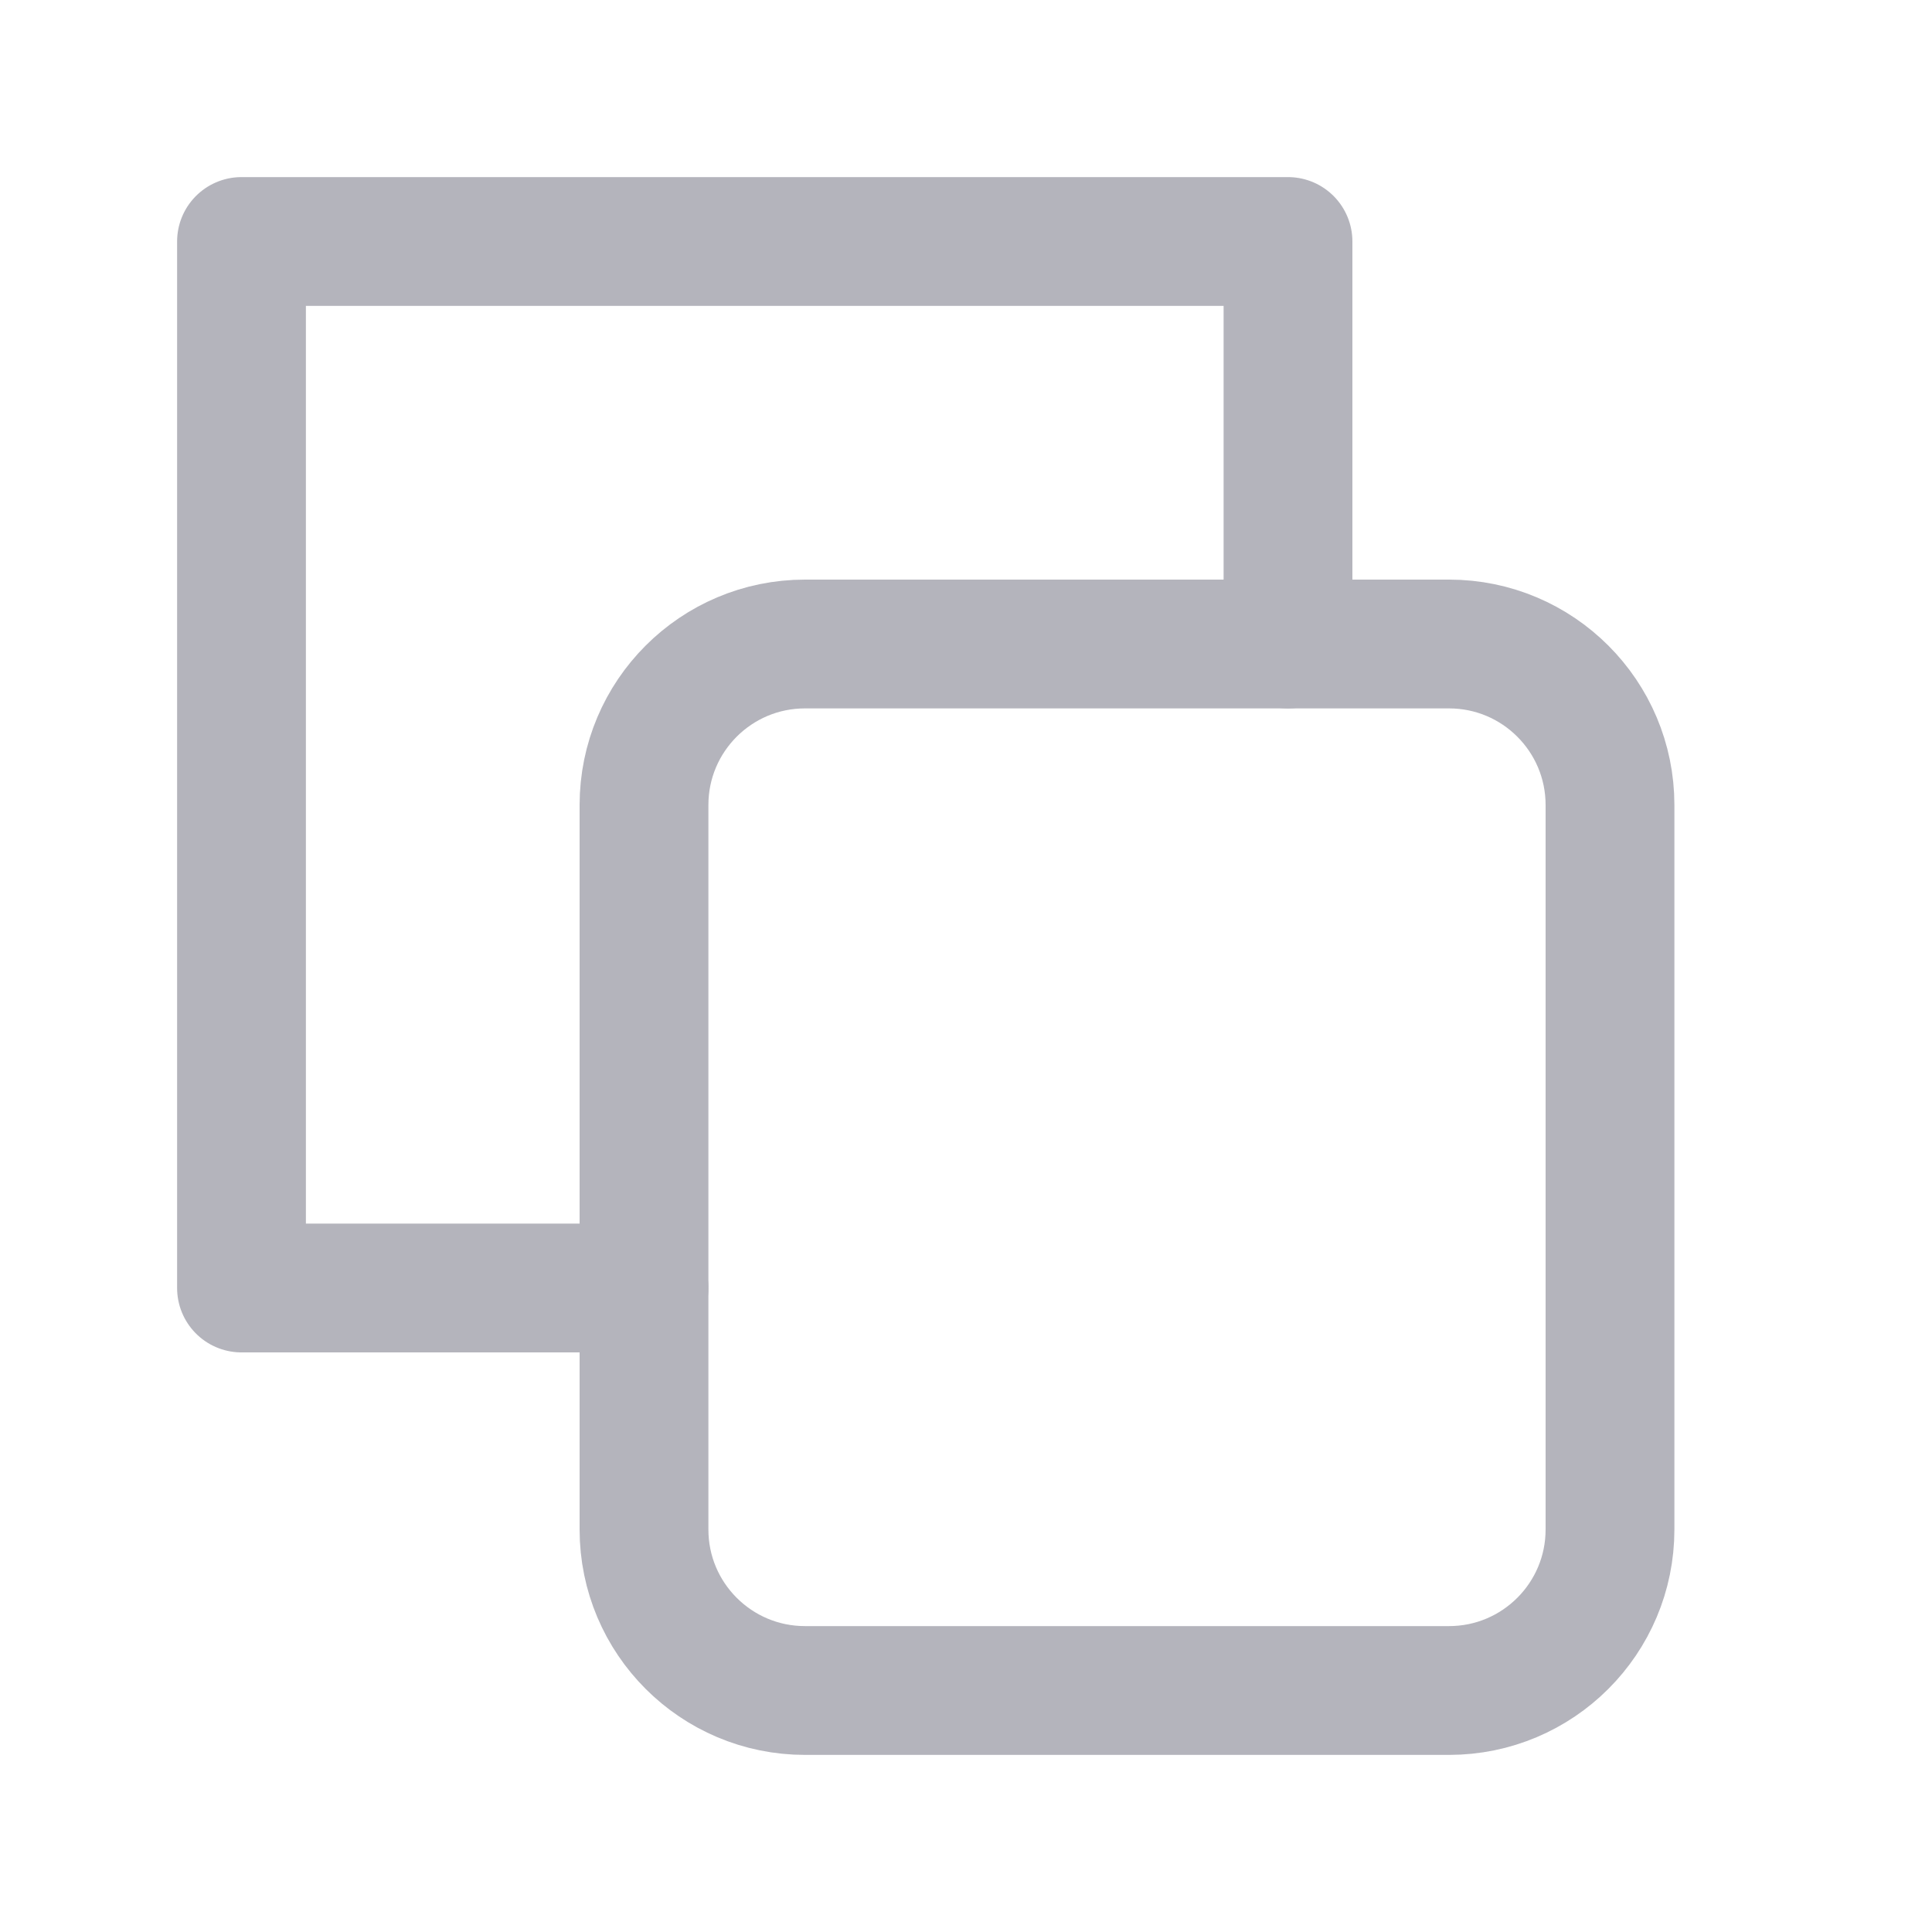
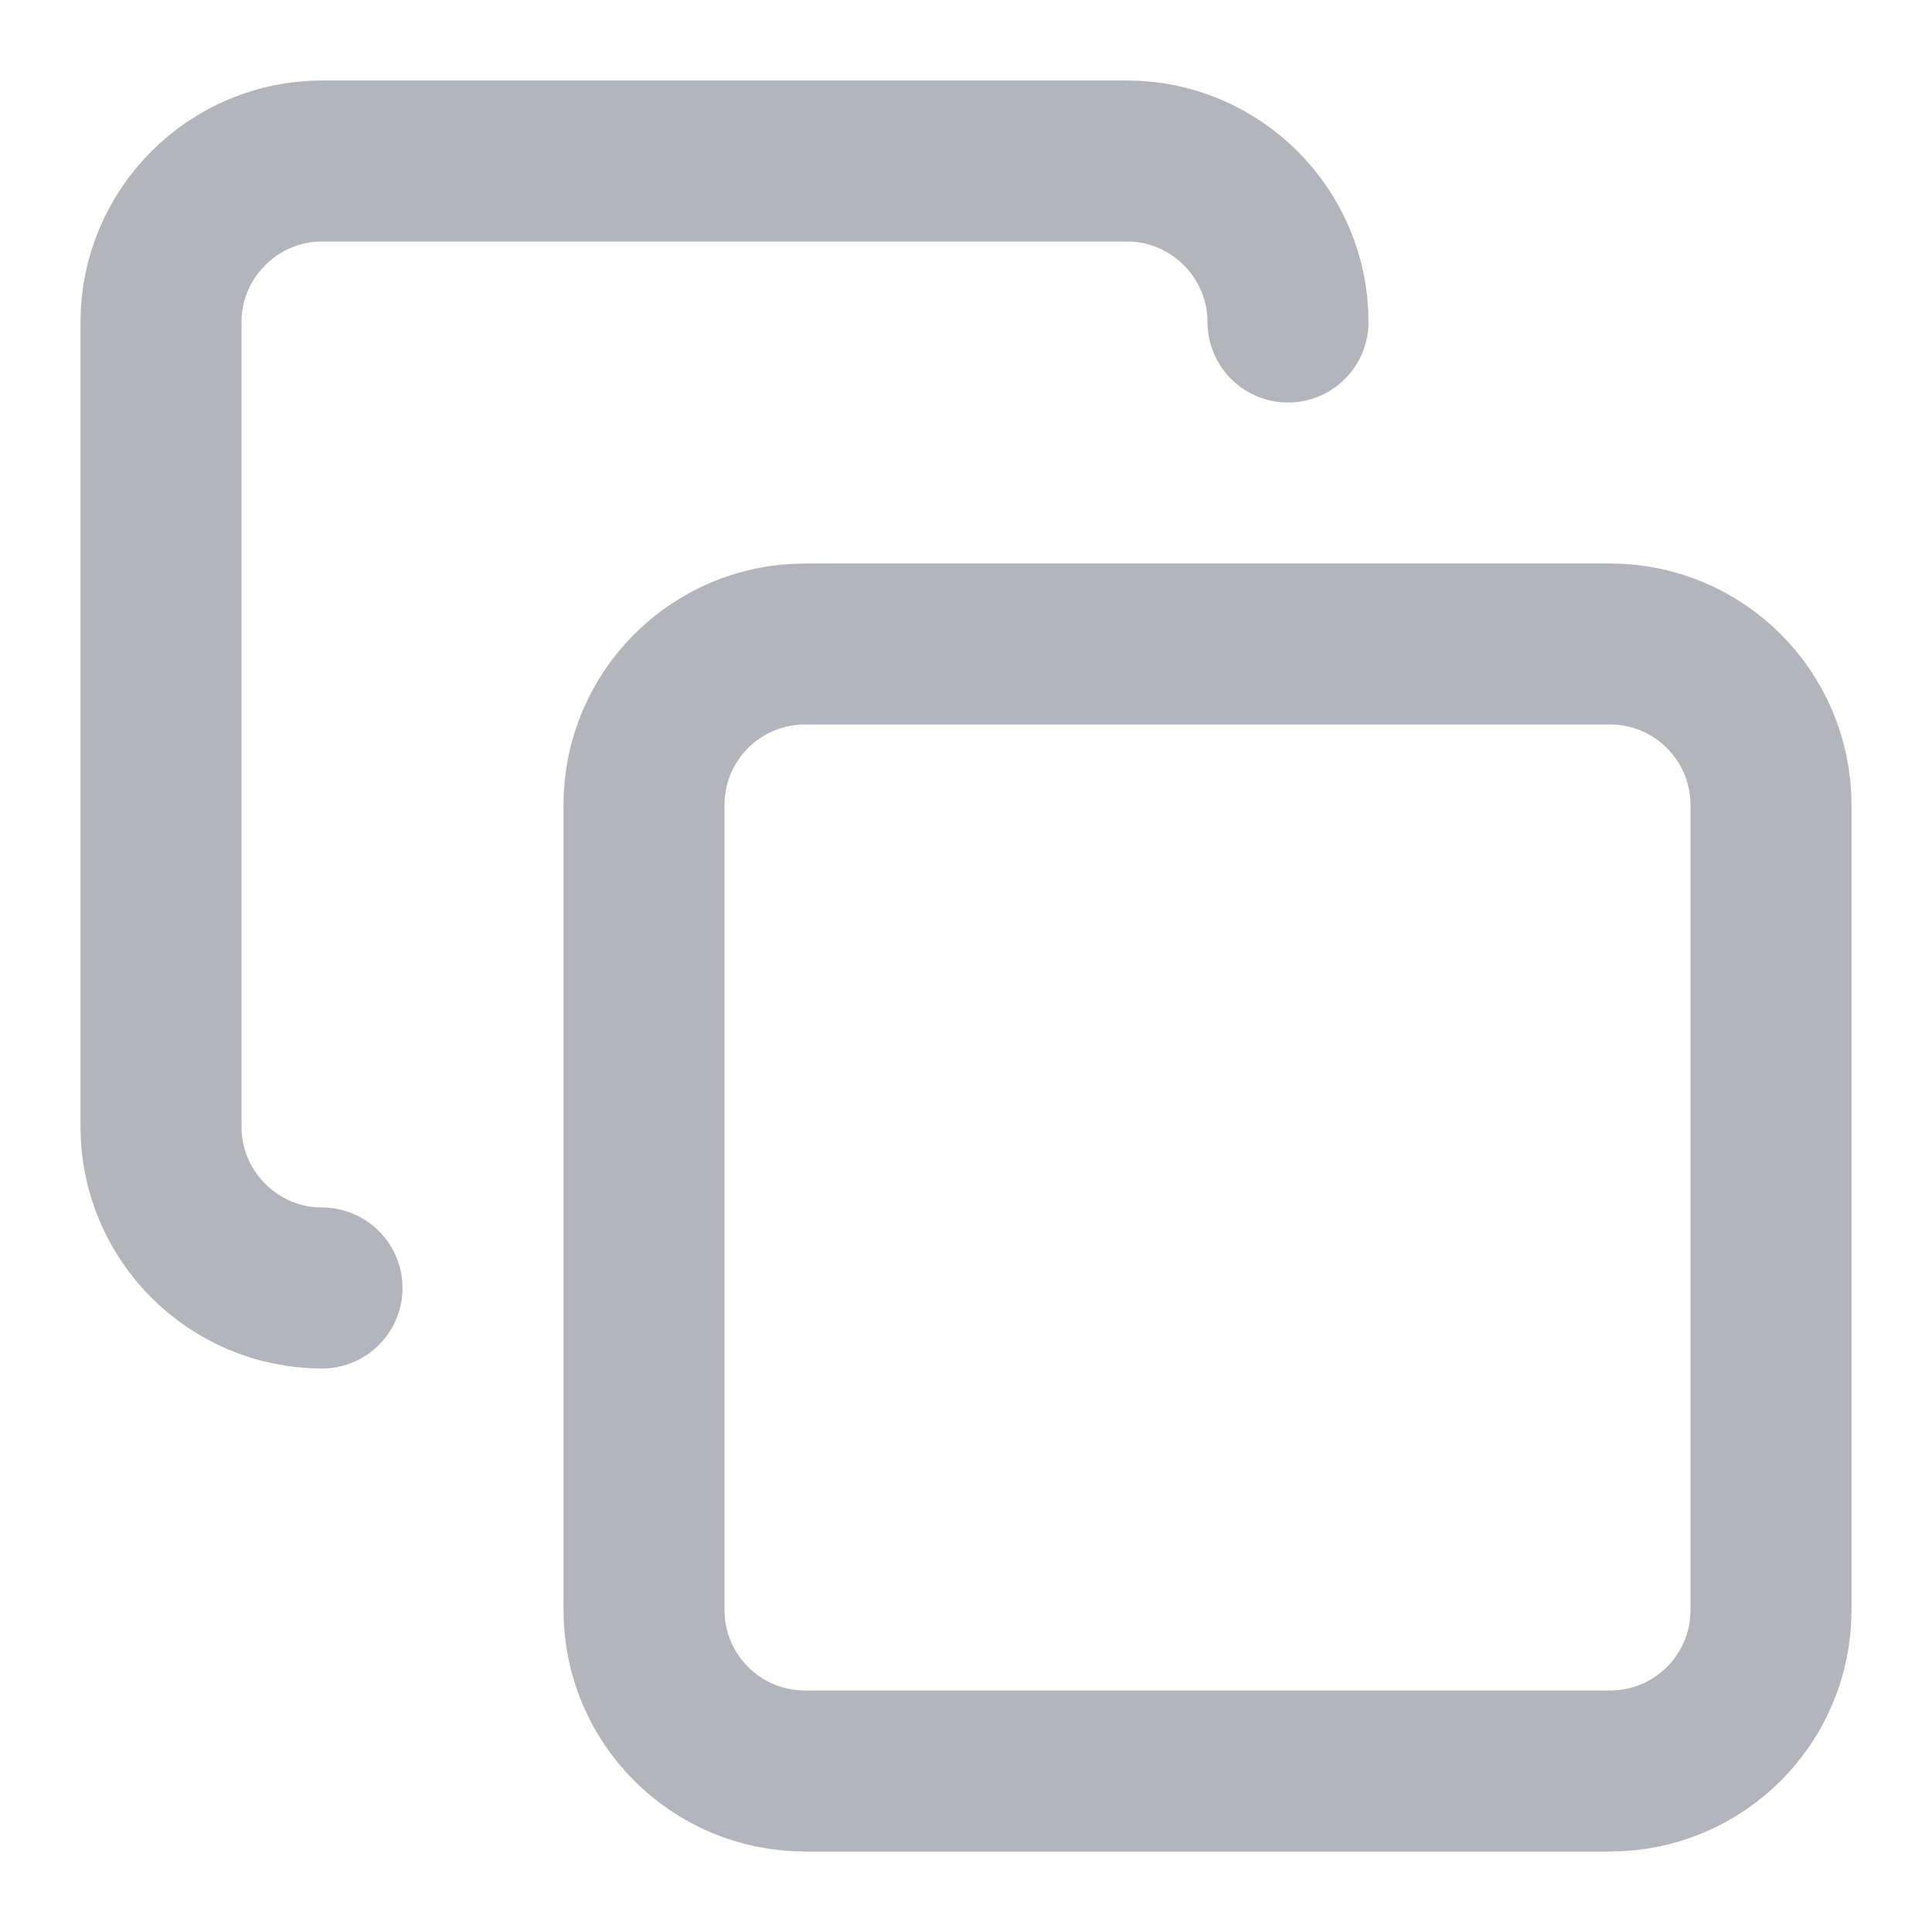
- <svg xmlns="http://www.w3.org/2000/svg" width="24" height="24" viewBox="0 0 24 24" fill="none" stroke="#b4b4bc" stroke-width="1.6" stroke-linecap="round" stroke-linejoin="round">
-   <rect x="8" y="8" width="12" height="13" rx="2" />
-   <path d="M16 8V3H3v13h5" />
+ <svg xmlns="http://www.w3.org/2000/svg" width="24" height="24" viewBox="0 0 24 24" fill="none" stroke="#b4b4bc" stroke-width="2" stroke-linecap="round" stroke-linejoin="round">
+   <rect width="14" height="14" x="8" y="8" rx="2" ry="2" />
+   <path d="M4 16c-1.1 0-2-.9-2-2V4c0-1.1.9-2 2-2h10c1.1 0 2 .9 2 2" />
</svg>
